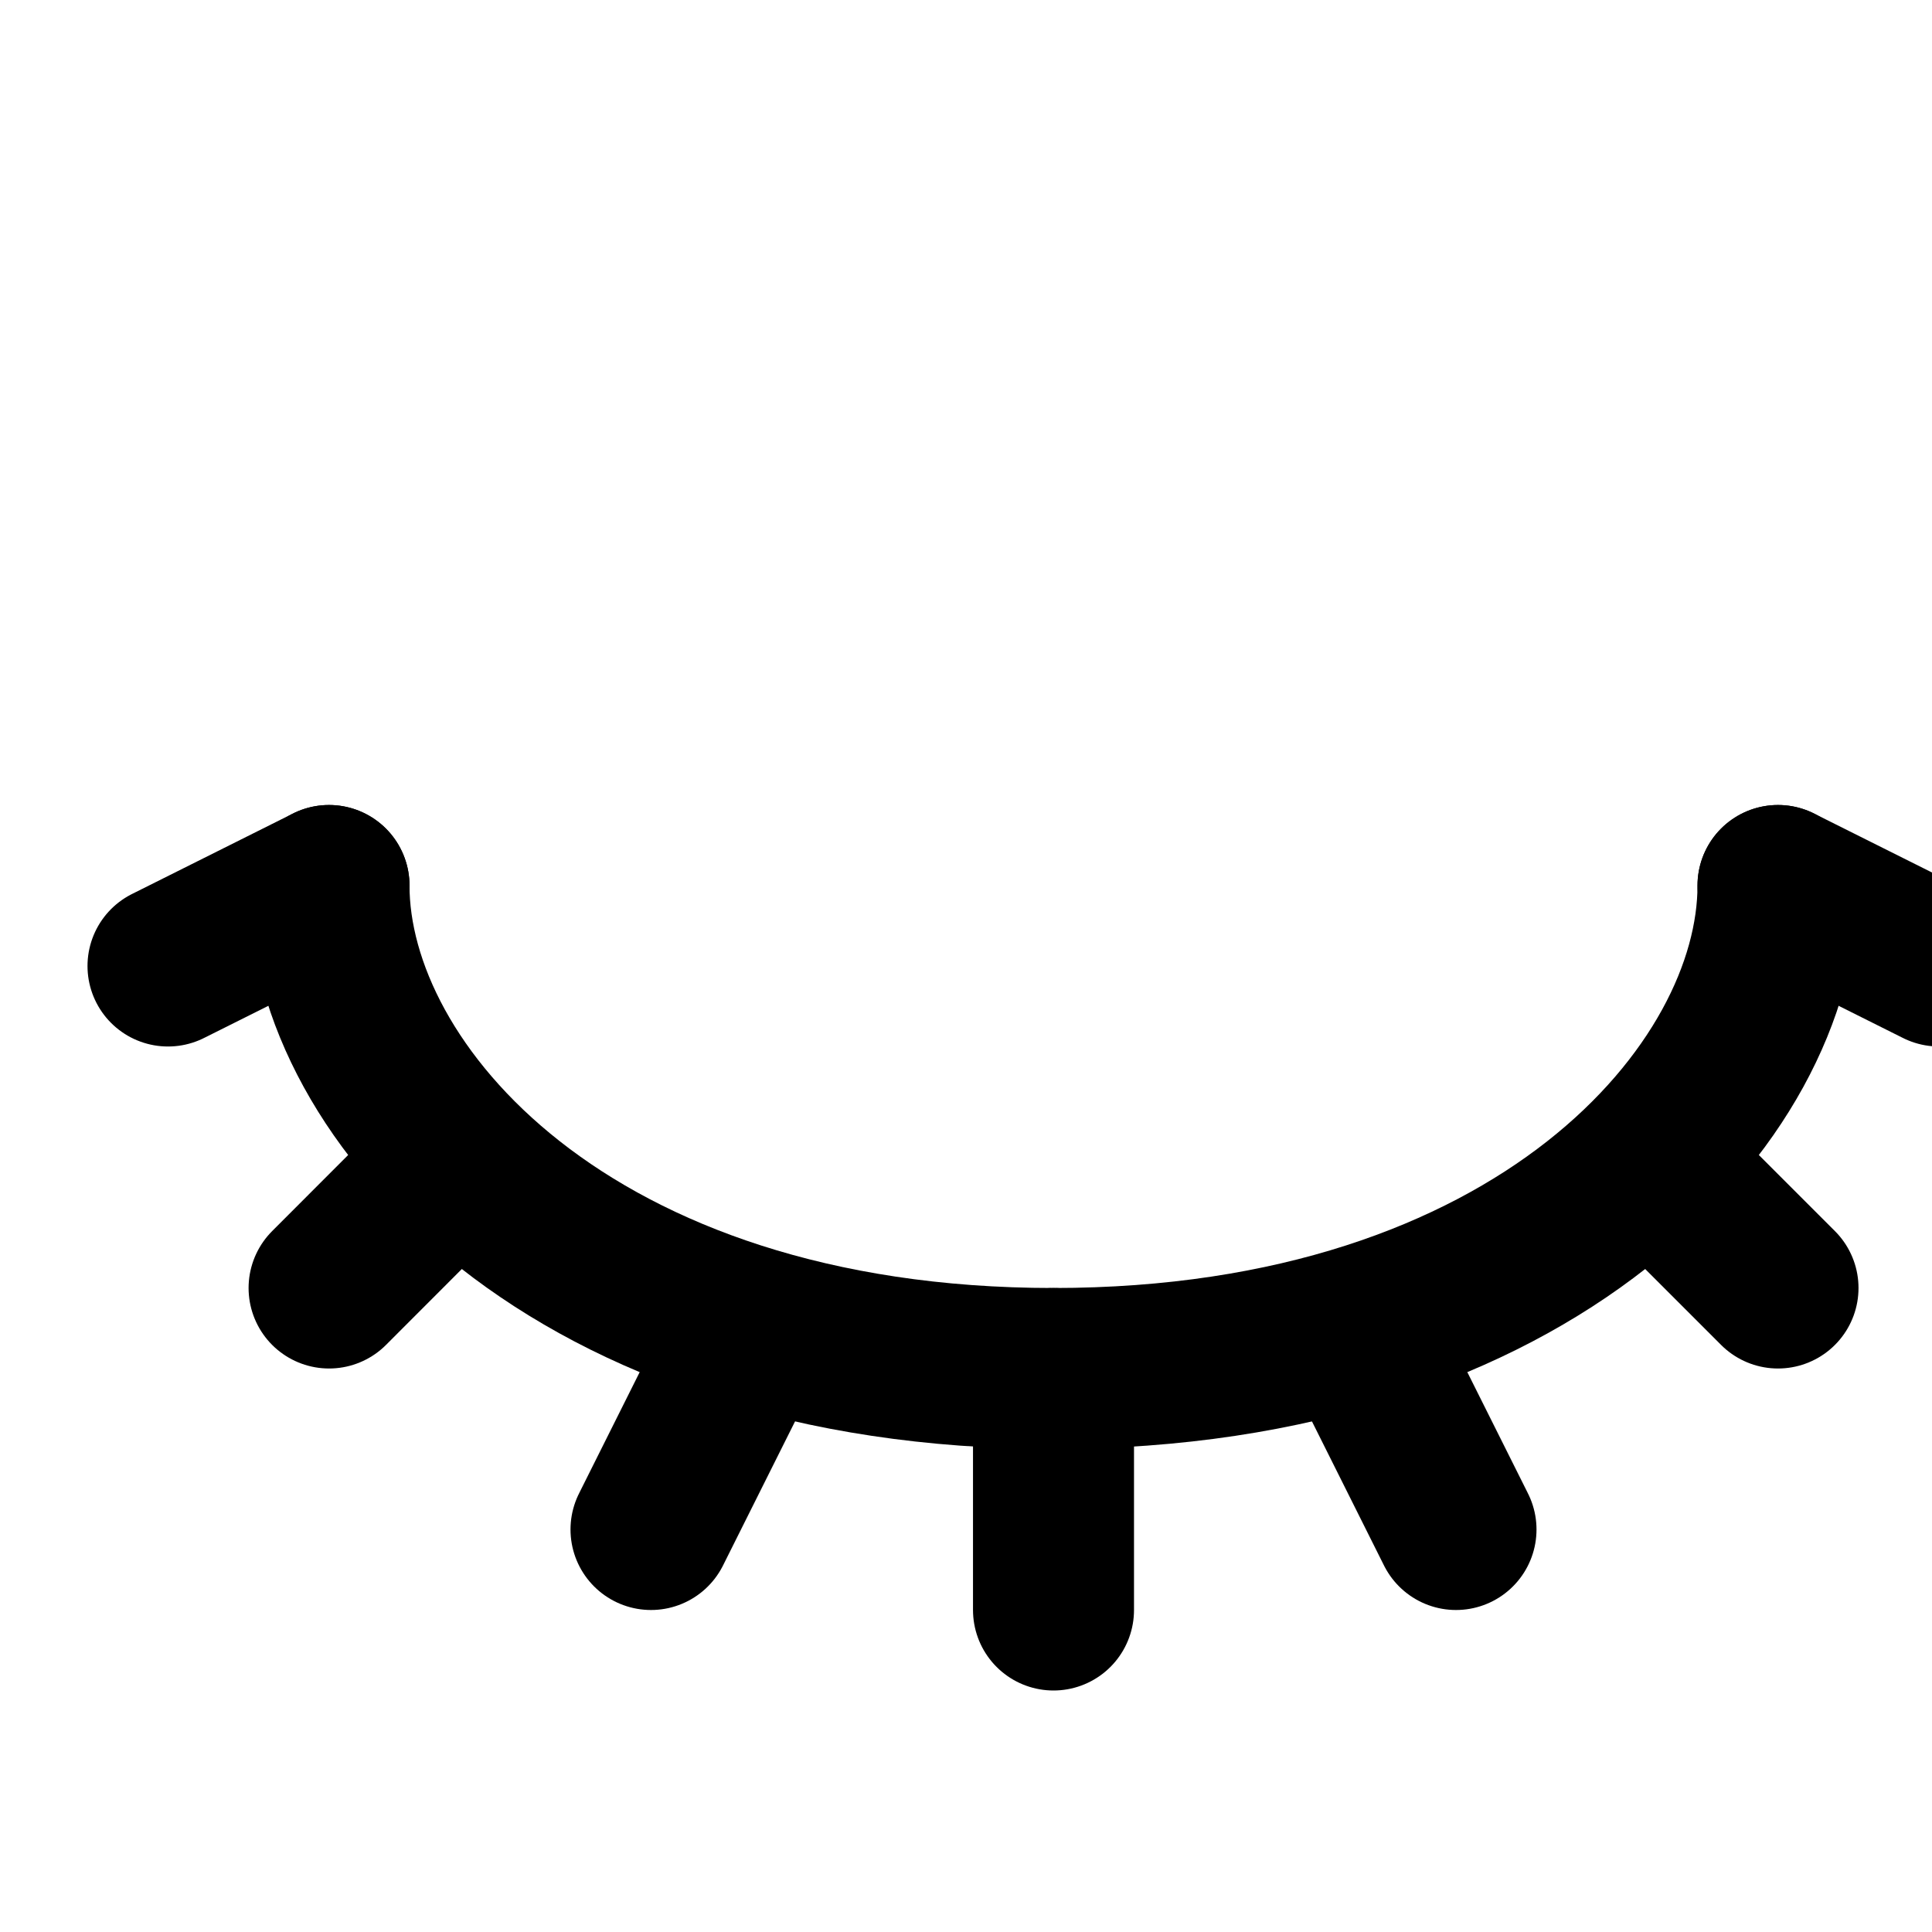
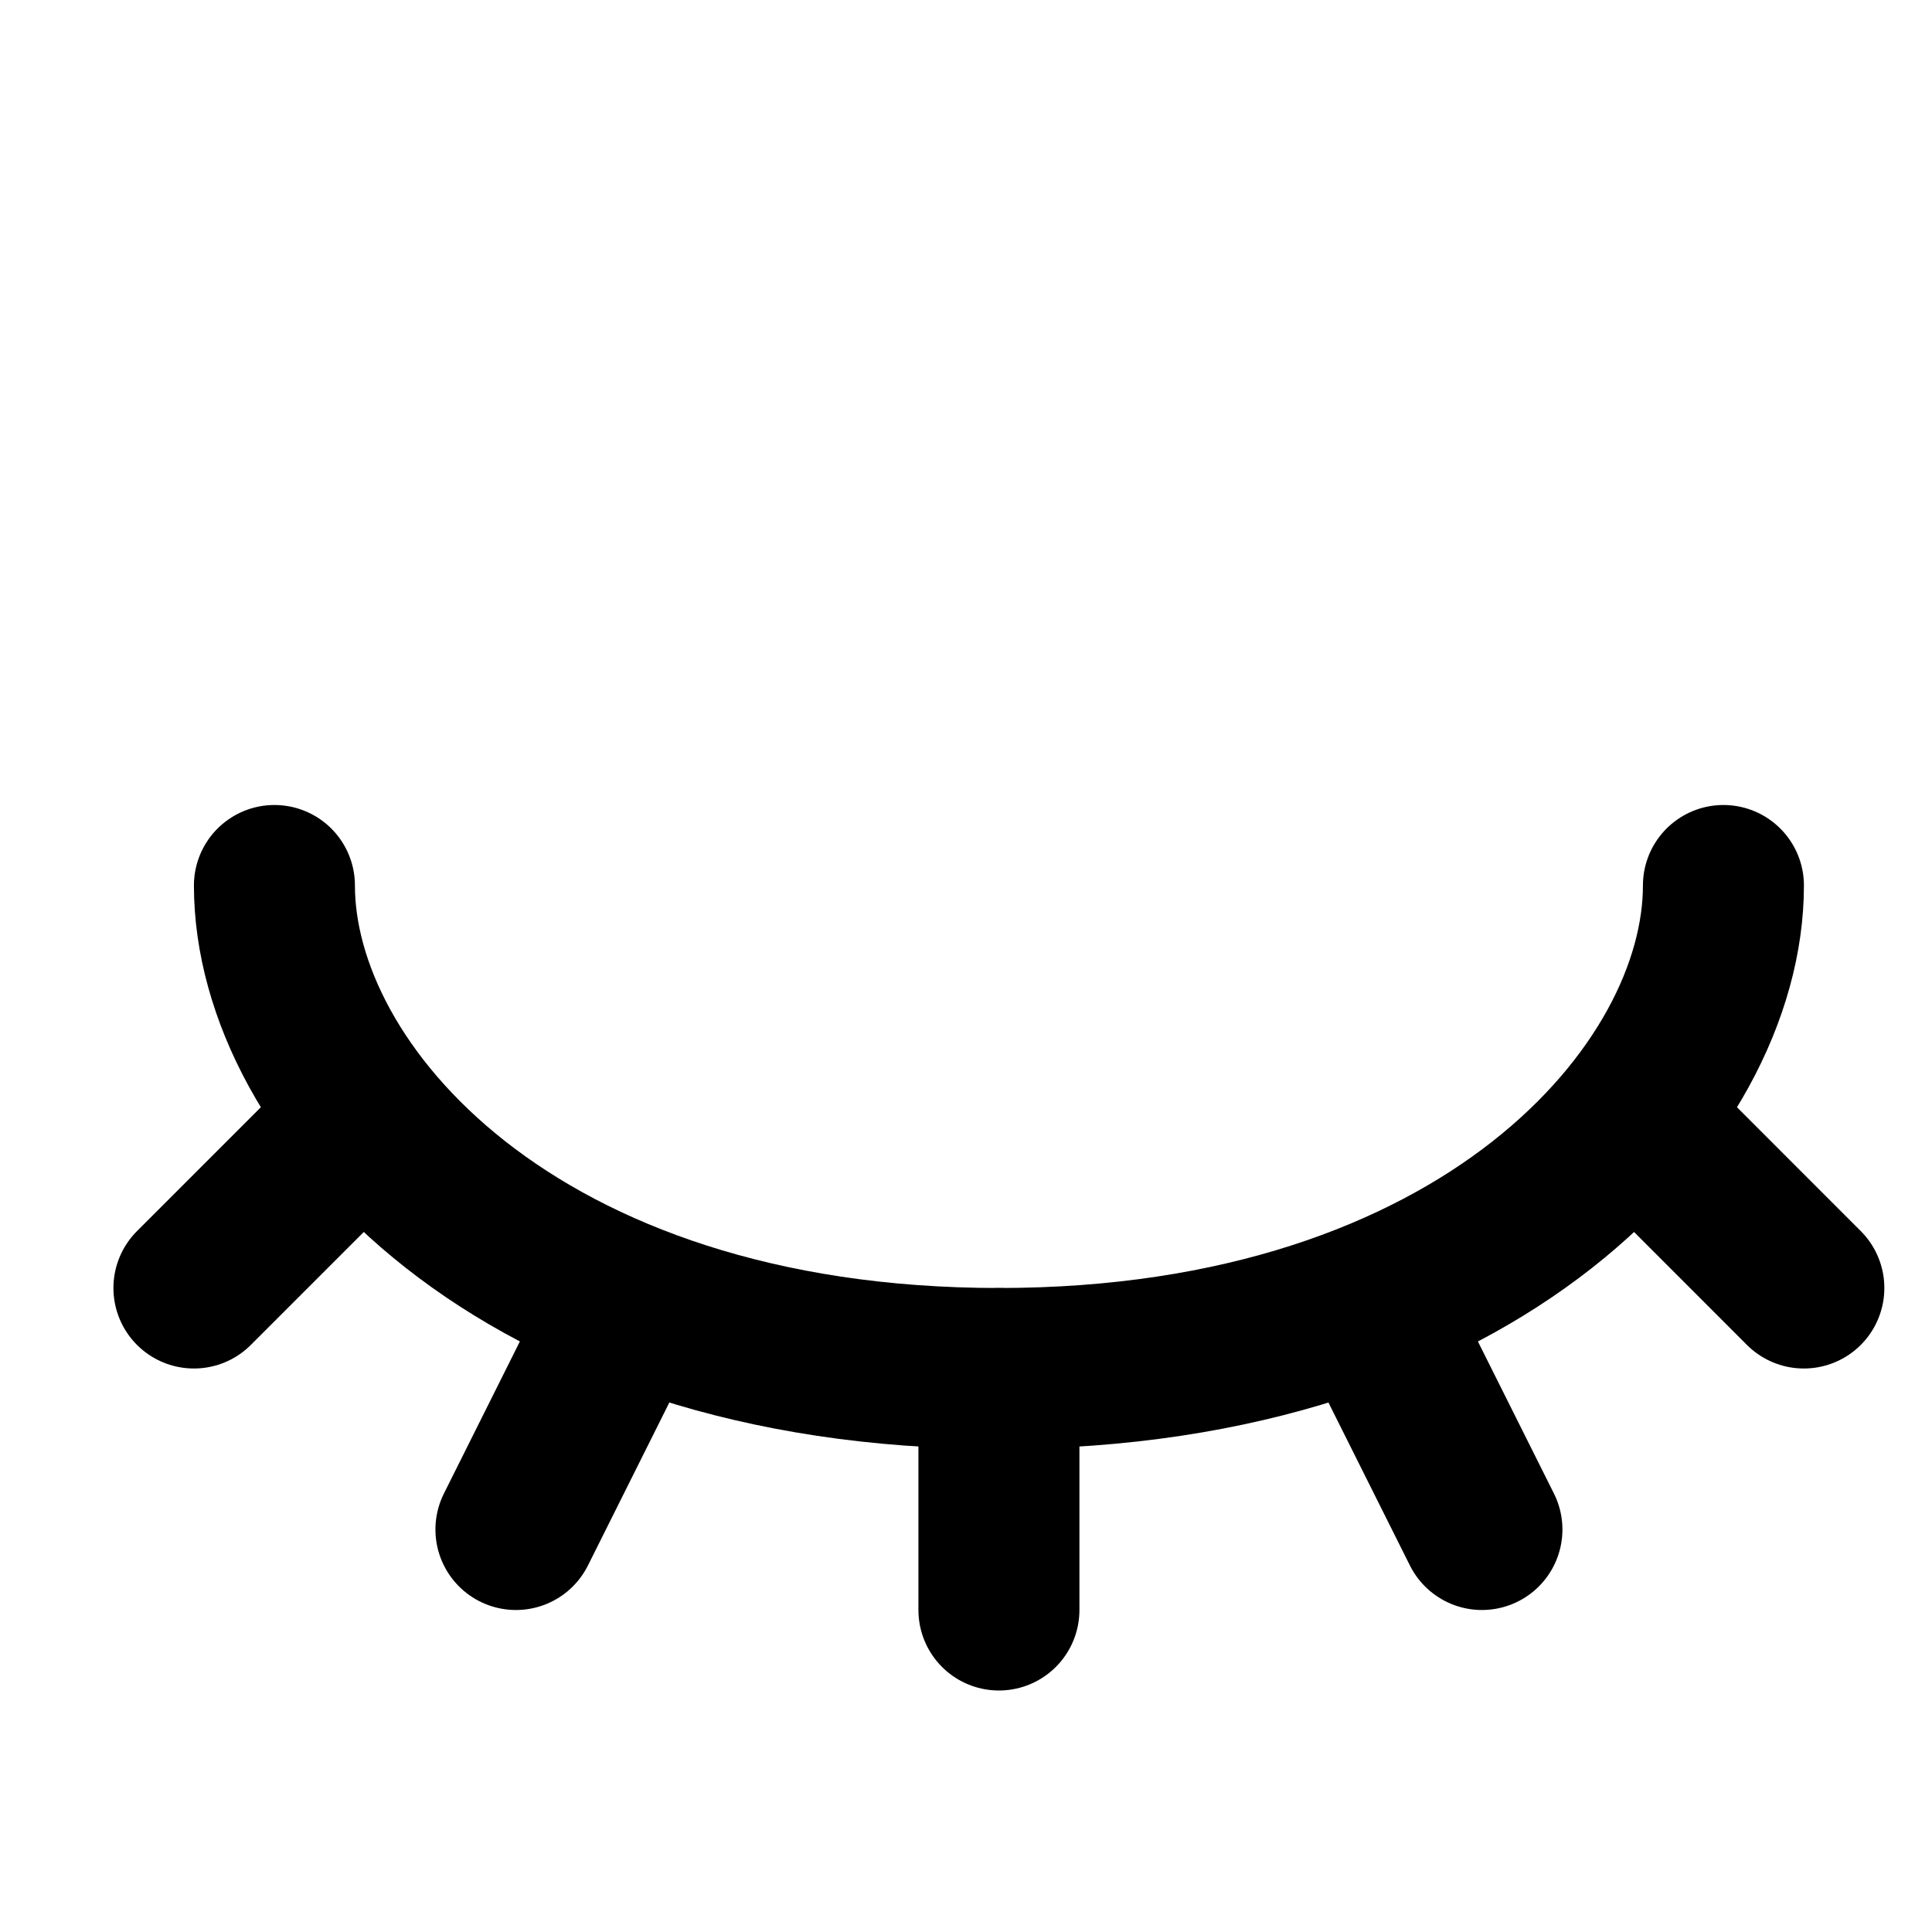
<svg xmlns="http://www.w3.org/2000/svg" width="24" height="24" viewBox="0 0 24 24" fill="none">
-   <path d="M22.087 11C22.087 13.571 19.087 17 13.087 17C7.087 17 4.087 13.571 4.087 11" stroke="black" stroke-width="2" stroke-linecap="round" />
-   <path d="M13.087 17V20" stroke="black" stroke-width="2" stroke-linecap="round" />
-   <path d="M8.087 19L9.087 17" stroke="black" stroke-width="2" stroke-linecap="round" />
-   <path d="M2.087 12L4.087 11" stroke="black" stroke-width="2" stroke-linecap="round" />
-   <path d="M4.088 16L5.087 15" stroke="black" stroke-width="2" stroke-linecap="round" />
-   <path d="M22.087 16L21.087 15" stroke="black" stroke-width="2" stroke-linecap="round" />
-   <path d="M17.087 17L18.087 19" stroke="black" stroke-width="2" stroke-linecap="round" />
-   <path d="M22.087 11L24.087 12" stroke="black" stroke-width="2" stroke-linecap="round" />
+   <path d="M21.409 11C21.409 13.571 18.409 17 12.409 17C6.409 17 3.409 13.571 3.409 11" stroke="black" stroke-width="2" stroke-linecap="round" />
+   <path d="M12.409 17V20" stroke="black" stroke-width="2" stroke-linecap="round" />
+   <path d="M6.409 19L7.408 17" stroke="black" stroke-width="2" stroke-linecap="round" />
+   <path d="M2.409 16L4.409 14" stroke="black" stroke-width="2" stroke-linecap="round" />
+   <path d="M22.408 16L20.409 14" stroke="black" stroke-width="2" stroke-linecap="round" />
+   <path d="M17.409 17L18.409 19" stroke="black" stroke-width="2" stroke-linecap="round" />
</svg>
